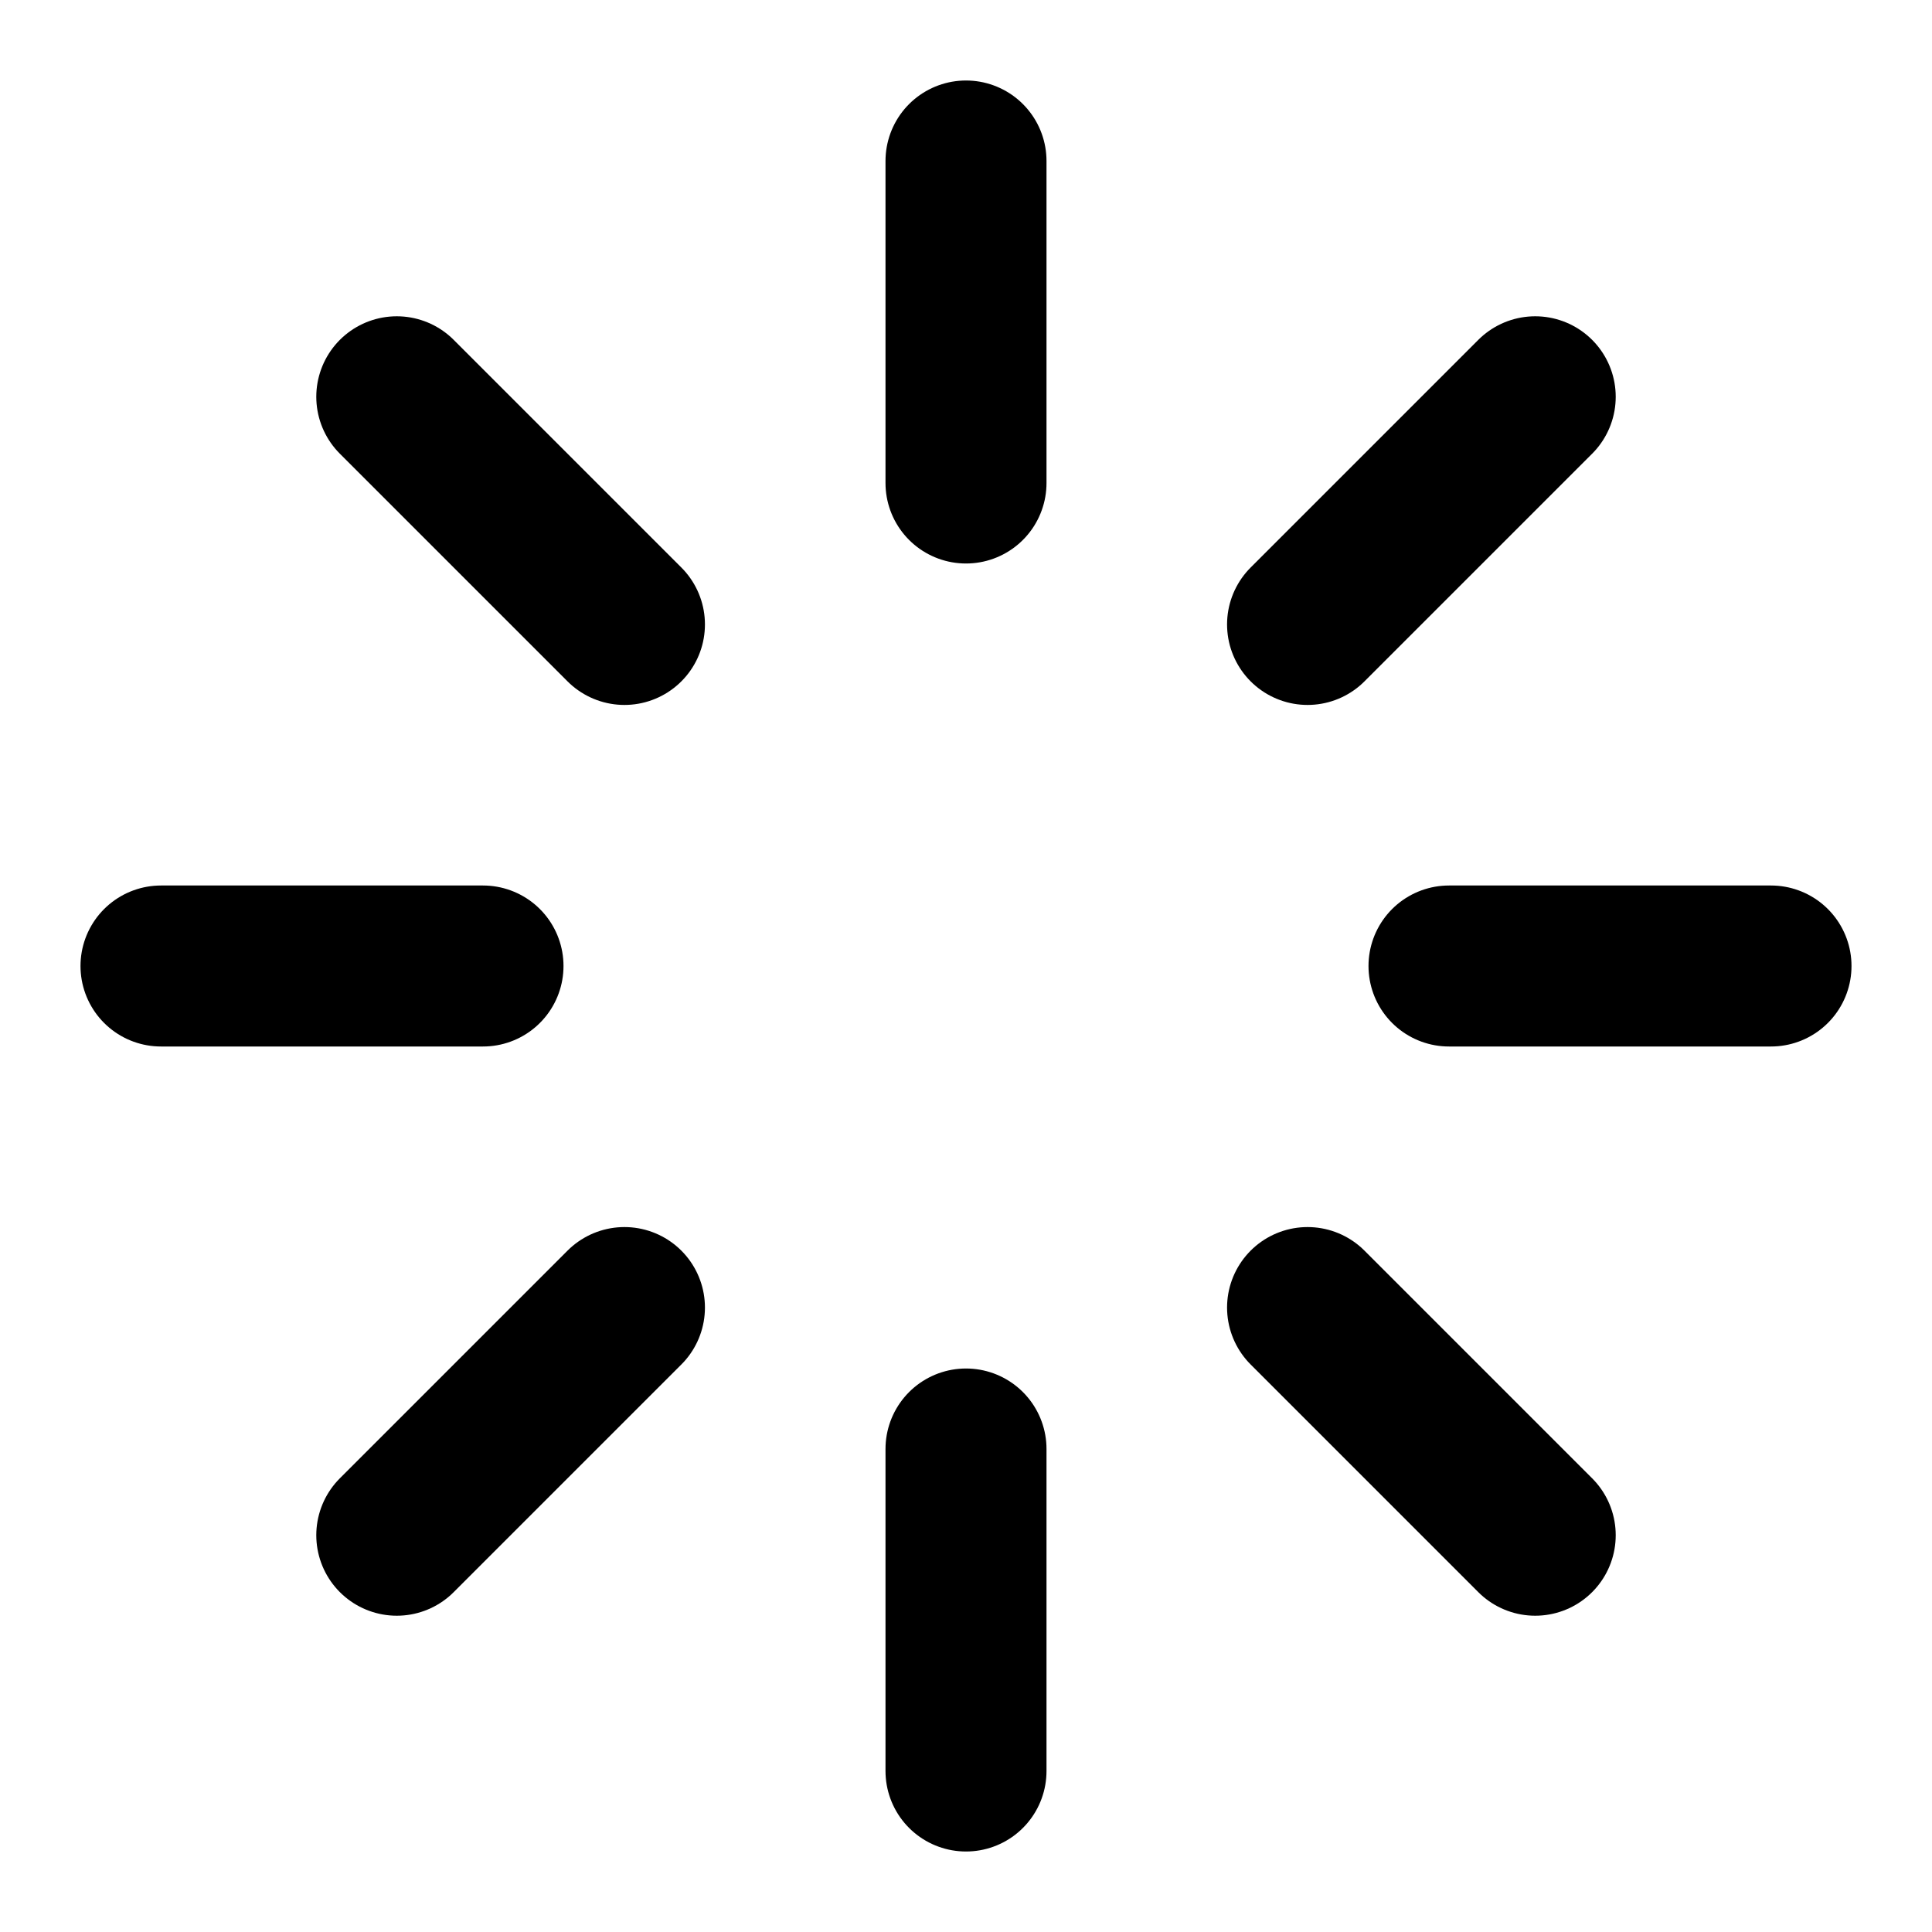
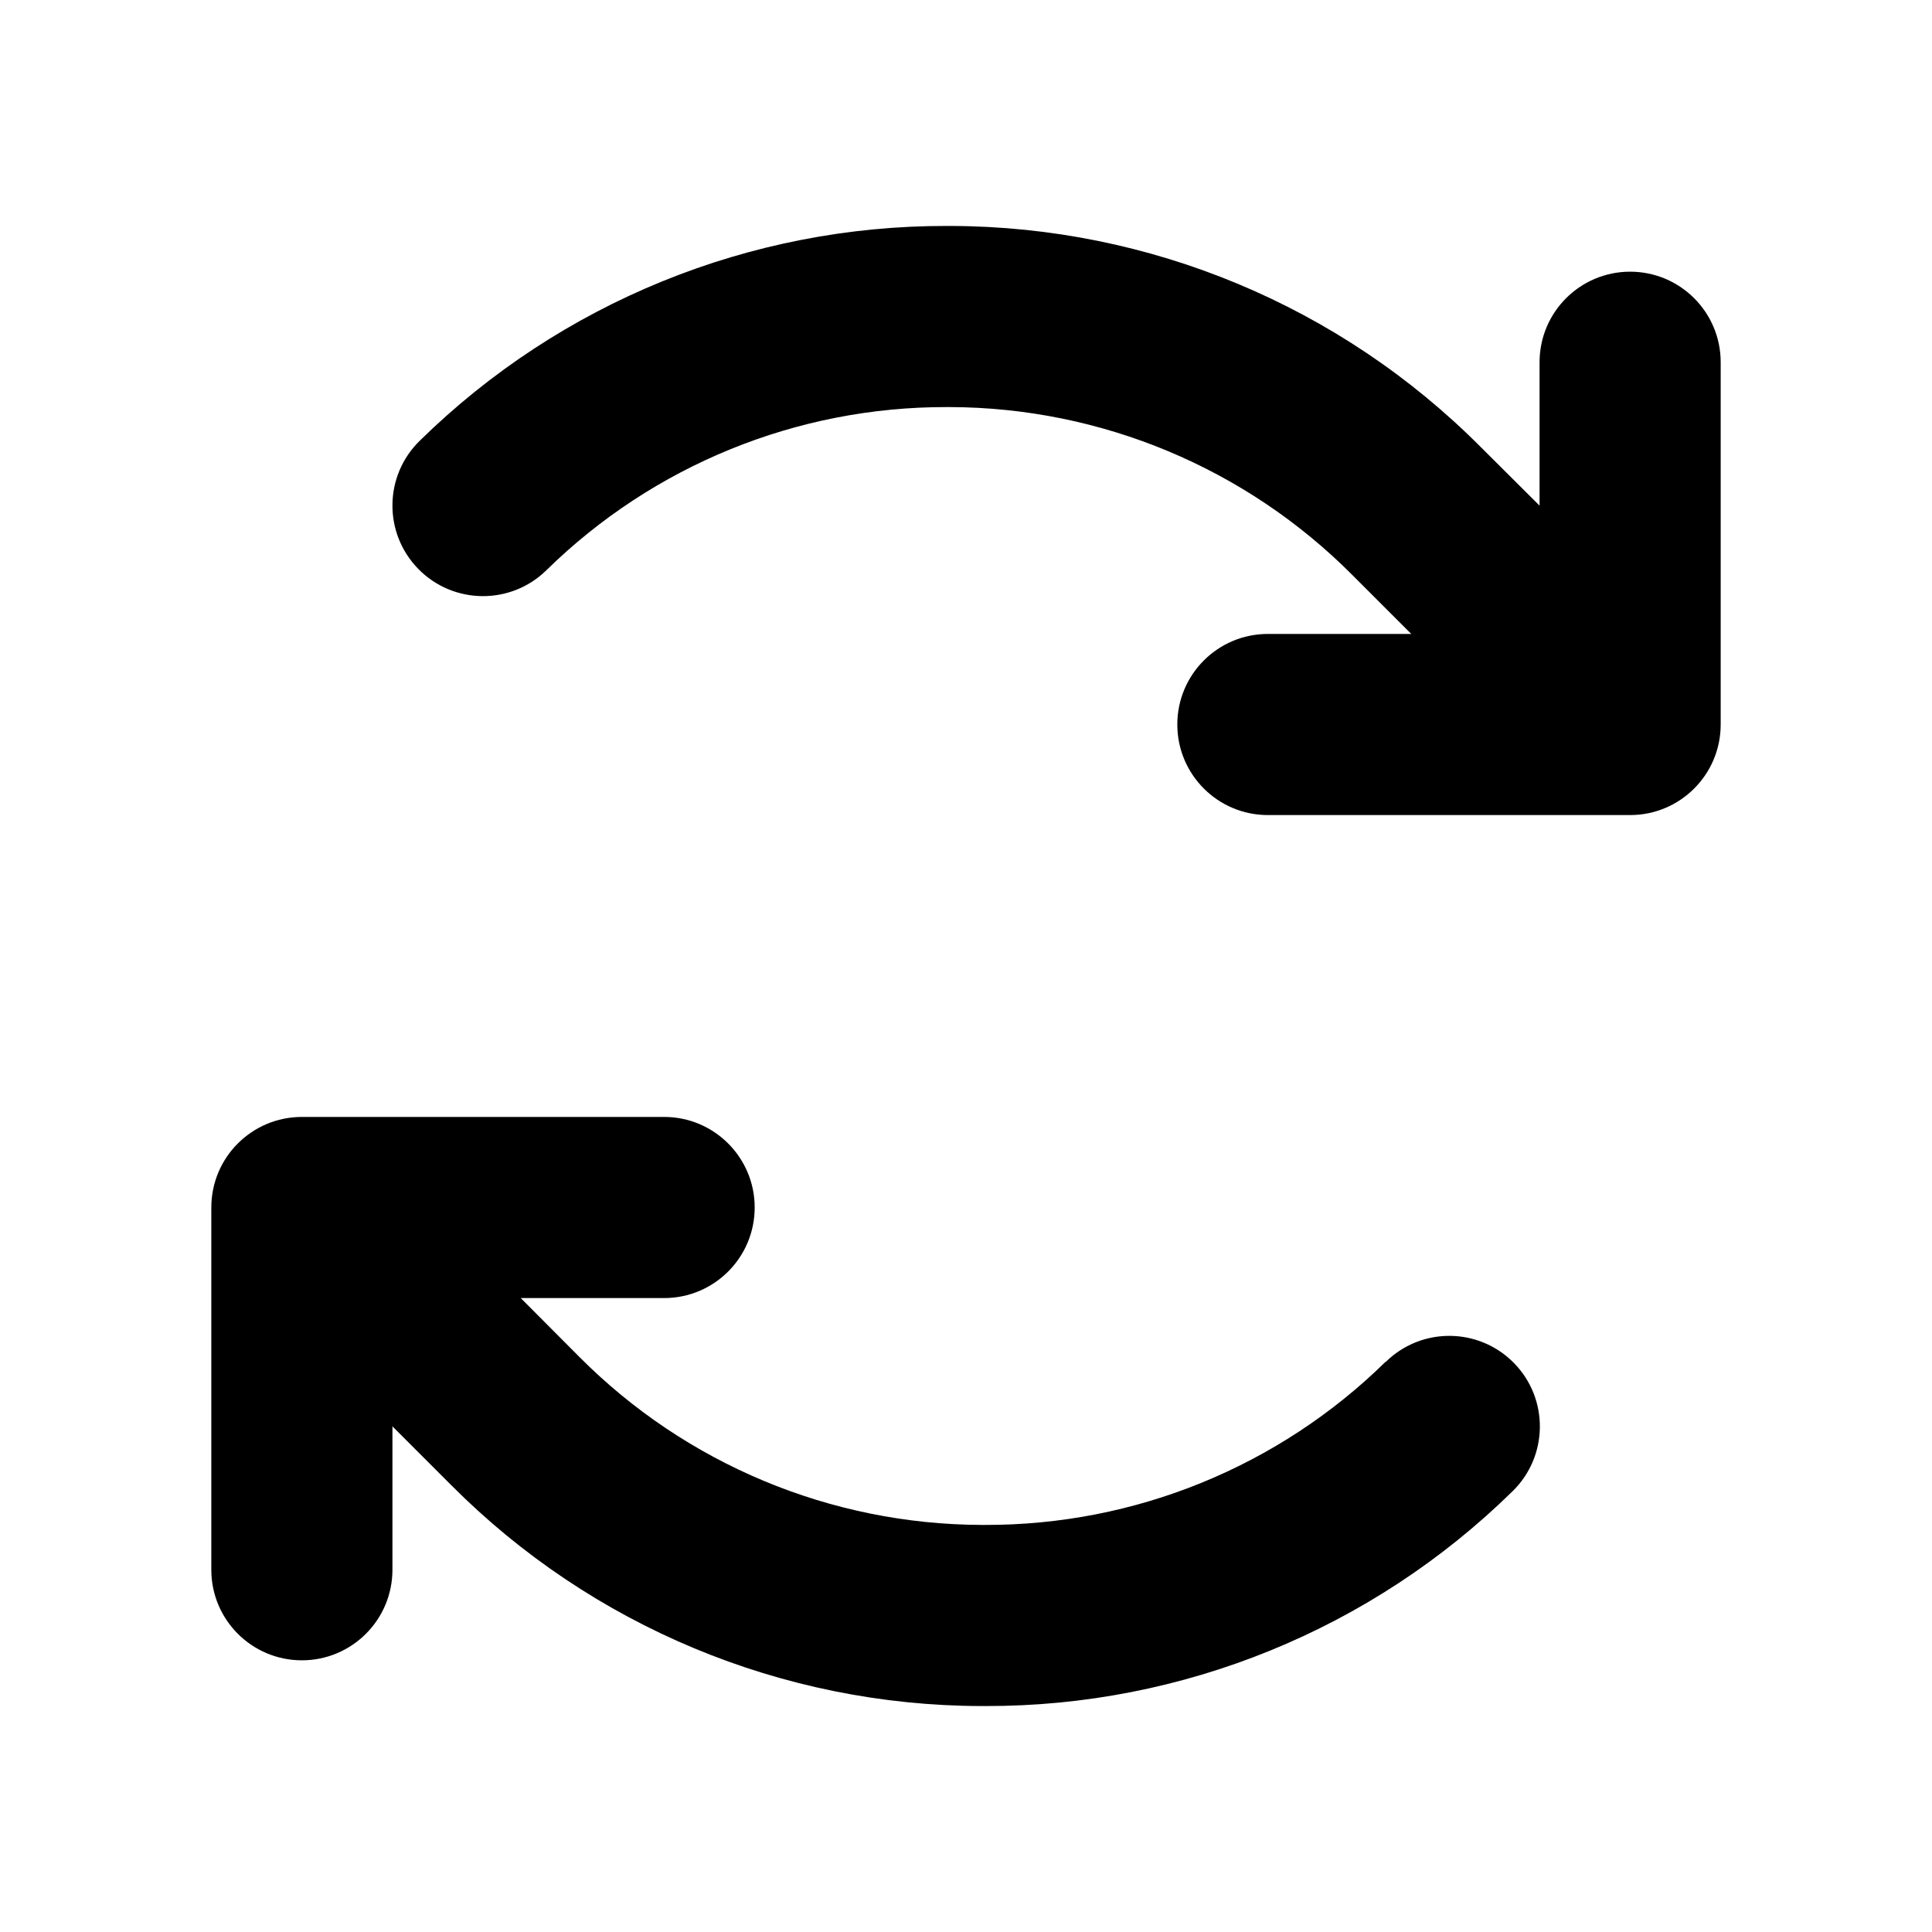
- <svg xmlns="http://www.w3.org/2000/svg" width="24px" height="24px" stroke-width="2" viewBox="0 0 24 24" fill="none" color="#000000">
-   <path d="M12 2V6" stroke="#000000" stroke-width="2" stroke-linecap="round" stroke-linejoin="round" />
-   <path d="M12 18V22" stroke="#000000" stroke-width="2" stroke-linecap="round" stroke-linejoin="round" />
-   <path d="M22 12H18" stroke="#000000" stroke-width="2" stroke-linecap="round" stroke-linejoin="round" />
-   <path d="M6 12H2" stroke="#000000" stroke-width="2" stroke-linecap="round" stroke-linejoin="round" />
-   <path d="M4.929 4.929L7.757 7.757" stroke="#000000" stroke-width="2" stroke-linecap="round" stroke-linejoin="round" />
-   <path d="M16.243 16.243L19.071 19.071" stroke="#000000" stroke-width="2" stroke-linecap="round" stroke-linejoin="round" />
-   <path d="M19.071 4.929L16.243 7.757" stroke="#000000" stroke-width="2" stroke-linecap="round" stroke-linejoin="round" />
-   <path d="M7.757 16.243L4.929 19.071" stroke="#000000" stroke-width="2" stroke-linecap="round" stroke-linejoin="round" />
+ <svg xmlns="http://www.w3.org/2000/svg" width="24" height="24" fill="#000000" viewBox="0 0 256 256">
+   <path d="M228,48V96a12,12,0,0,1-12,12H168a12,12,0,0,1,0-24h19l-7.8-7.8a75.55,75.55,0,0,0-53.32-22.26h-.43A75.49,75.49,0,0,0,72.39,75.57,12,12,0,1,1,55.61,58.41a99.38,99.38,0,0,1,69.87-28.47H126A99.42,99.42,0,0,1,196.2,59.23L204,67V48a12,12,0,0,1,24,0ZM183.61,180.43a75.49,75.49,0,0,1-53.09,21.63h-.43A75.55,75.55,0,0,1,76.77,179.8L69,172H88a12,12,0,0,0,0-24H40a12,12,0,0,0-12,12v48a12,12,0,0,0,24,0V189l7.8,7.8A99.42,99.42,0,0,0,130,226.06h.56a99.38,99.38,0,0,0,69.87-28.47,12,12,0,0,0-16.78-17.16Z" />
</svg>
